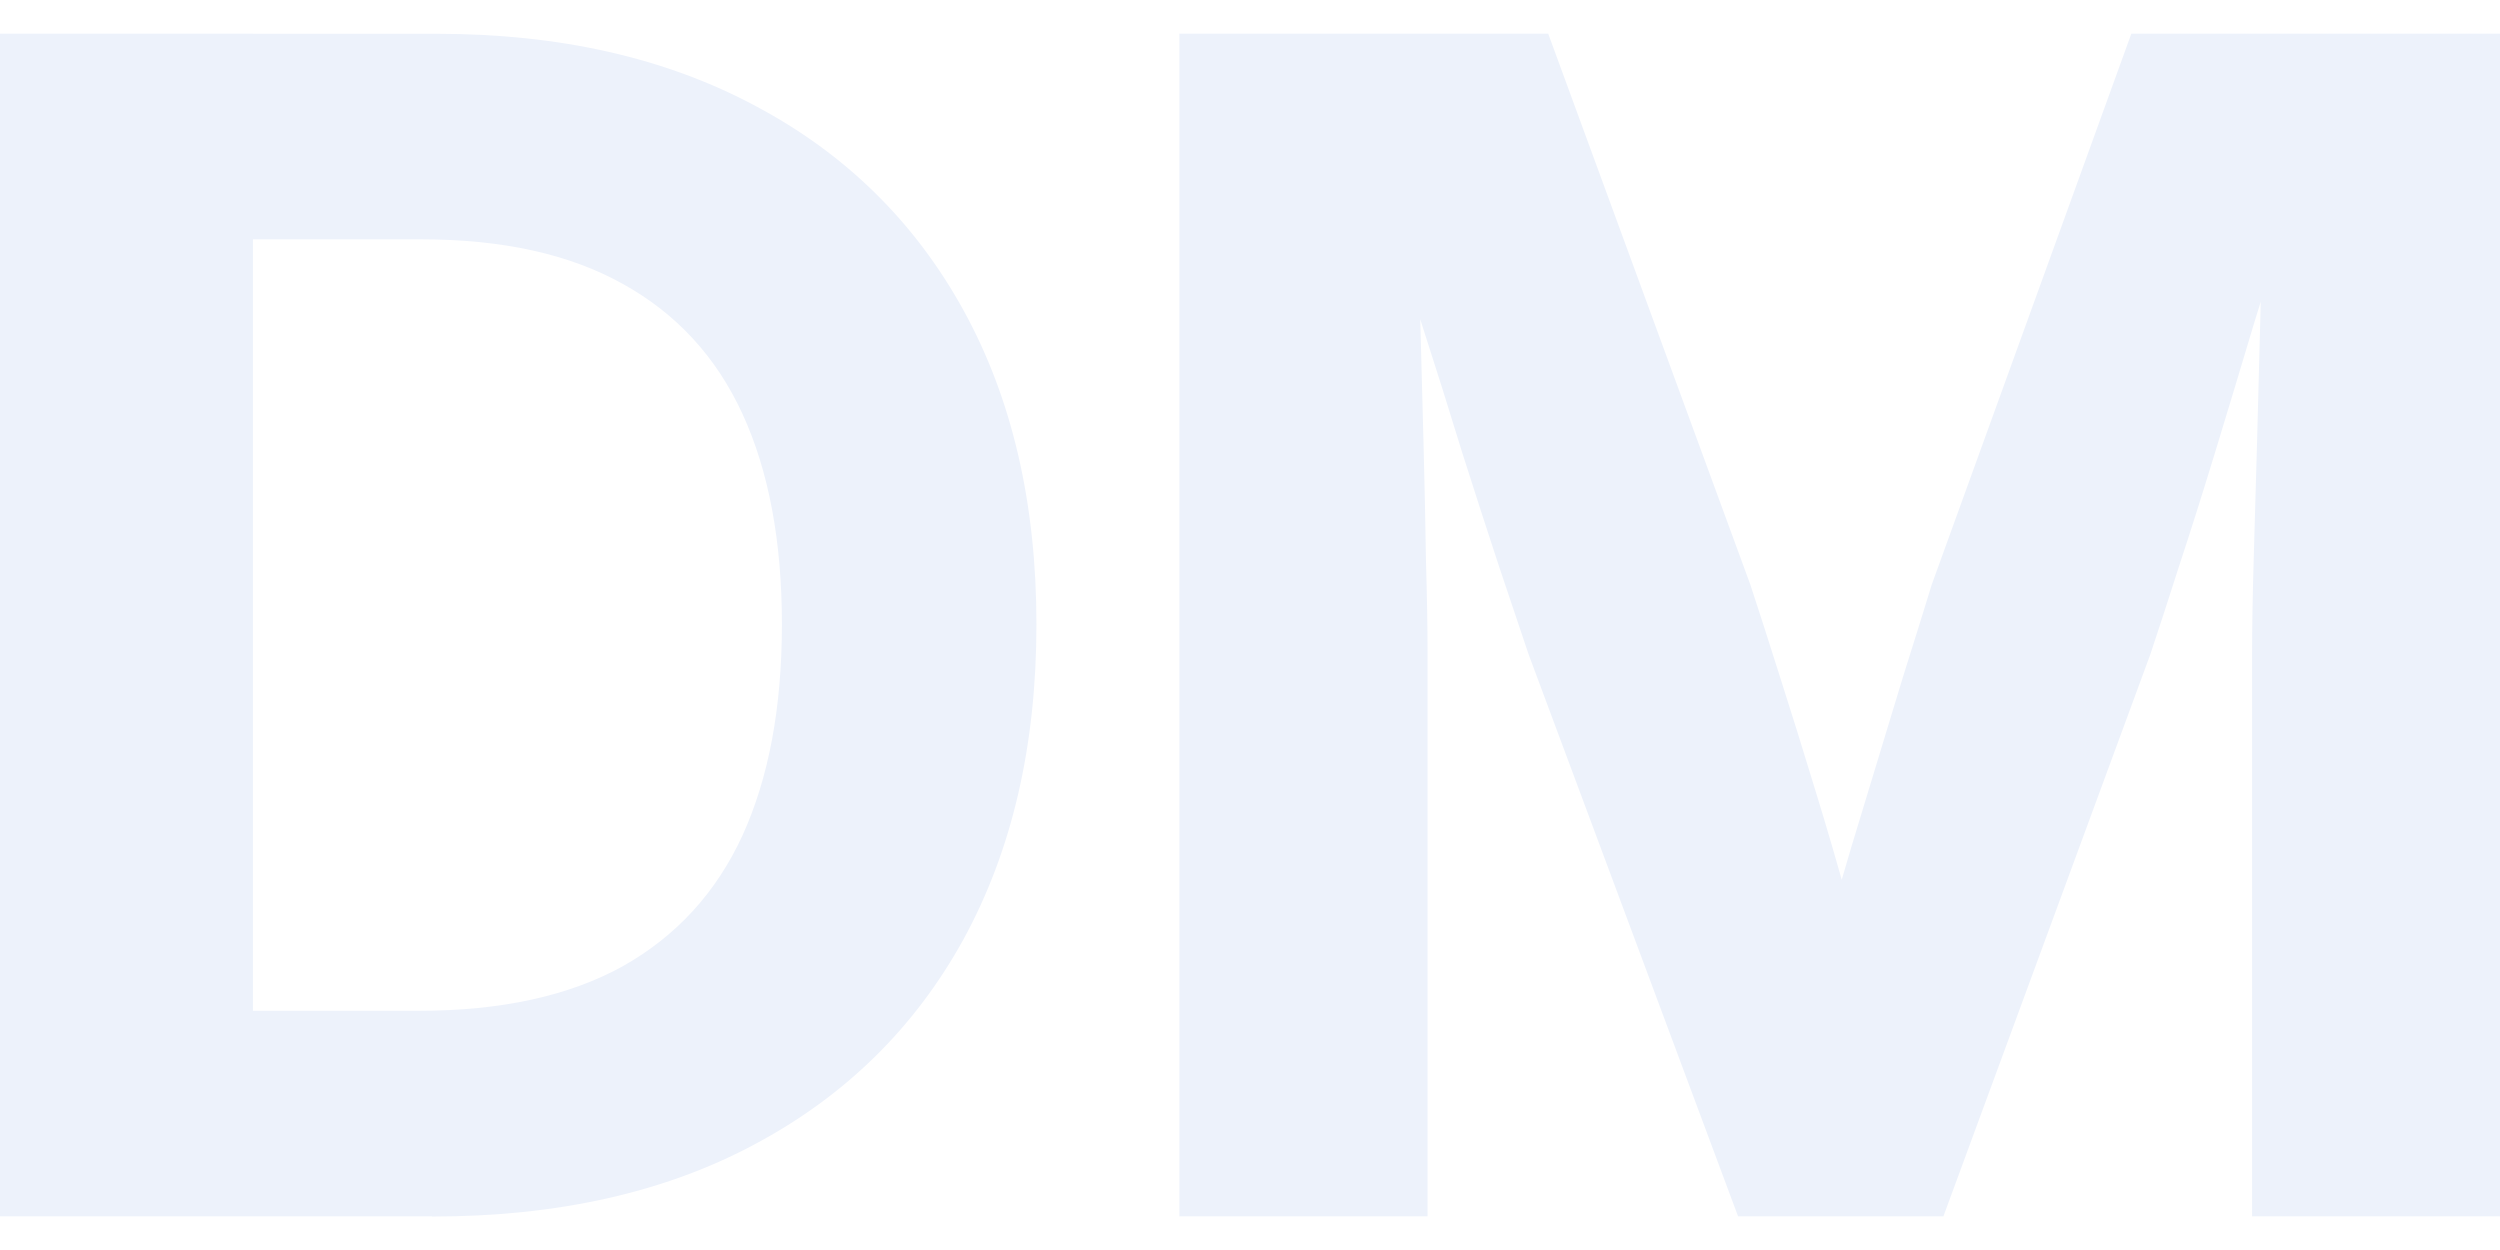
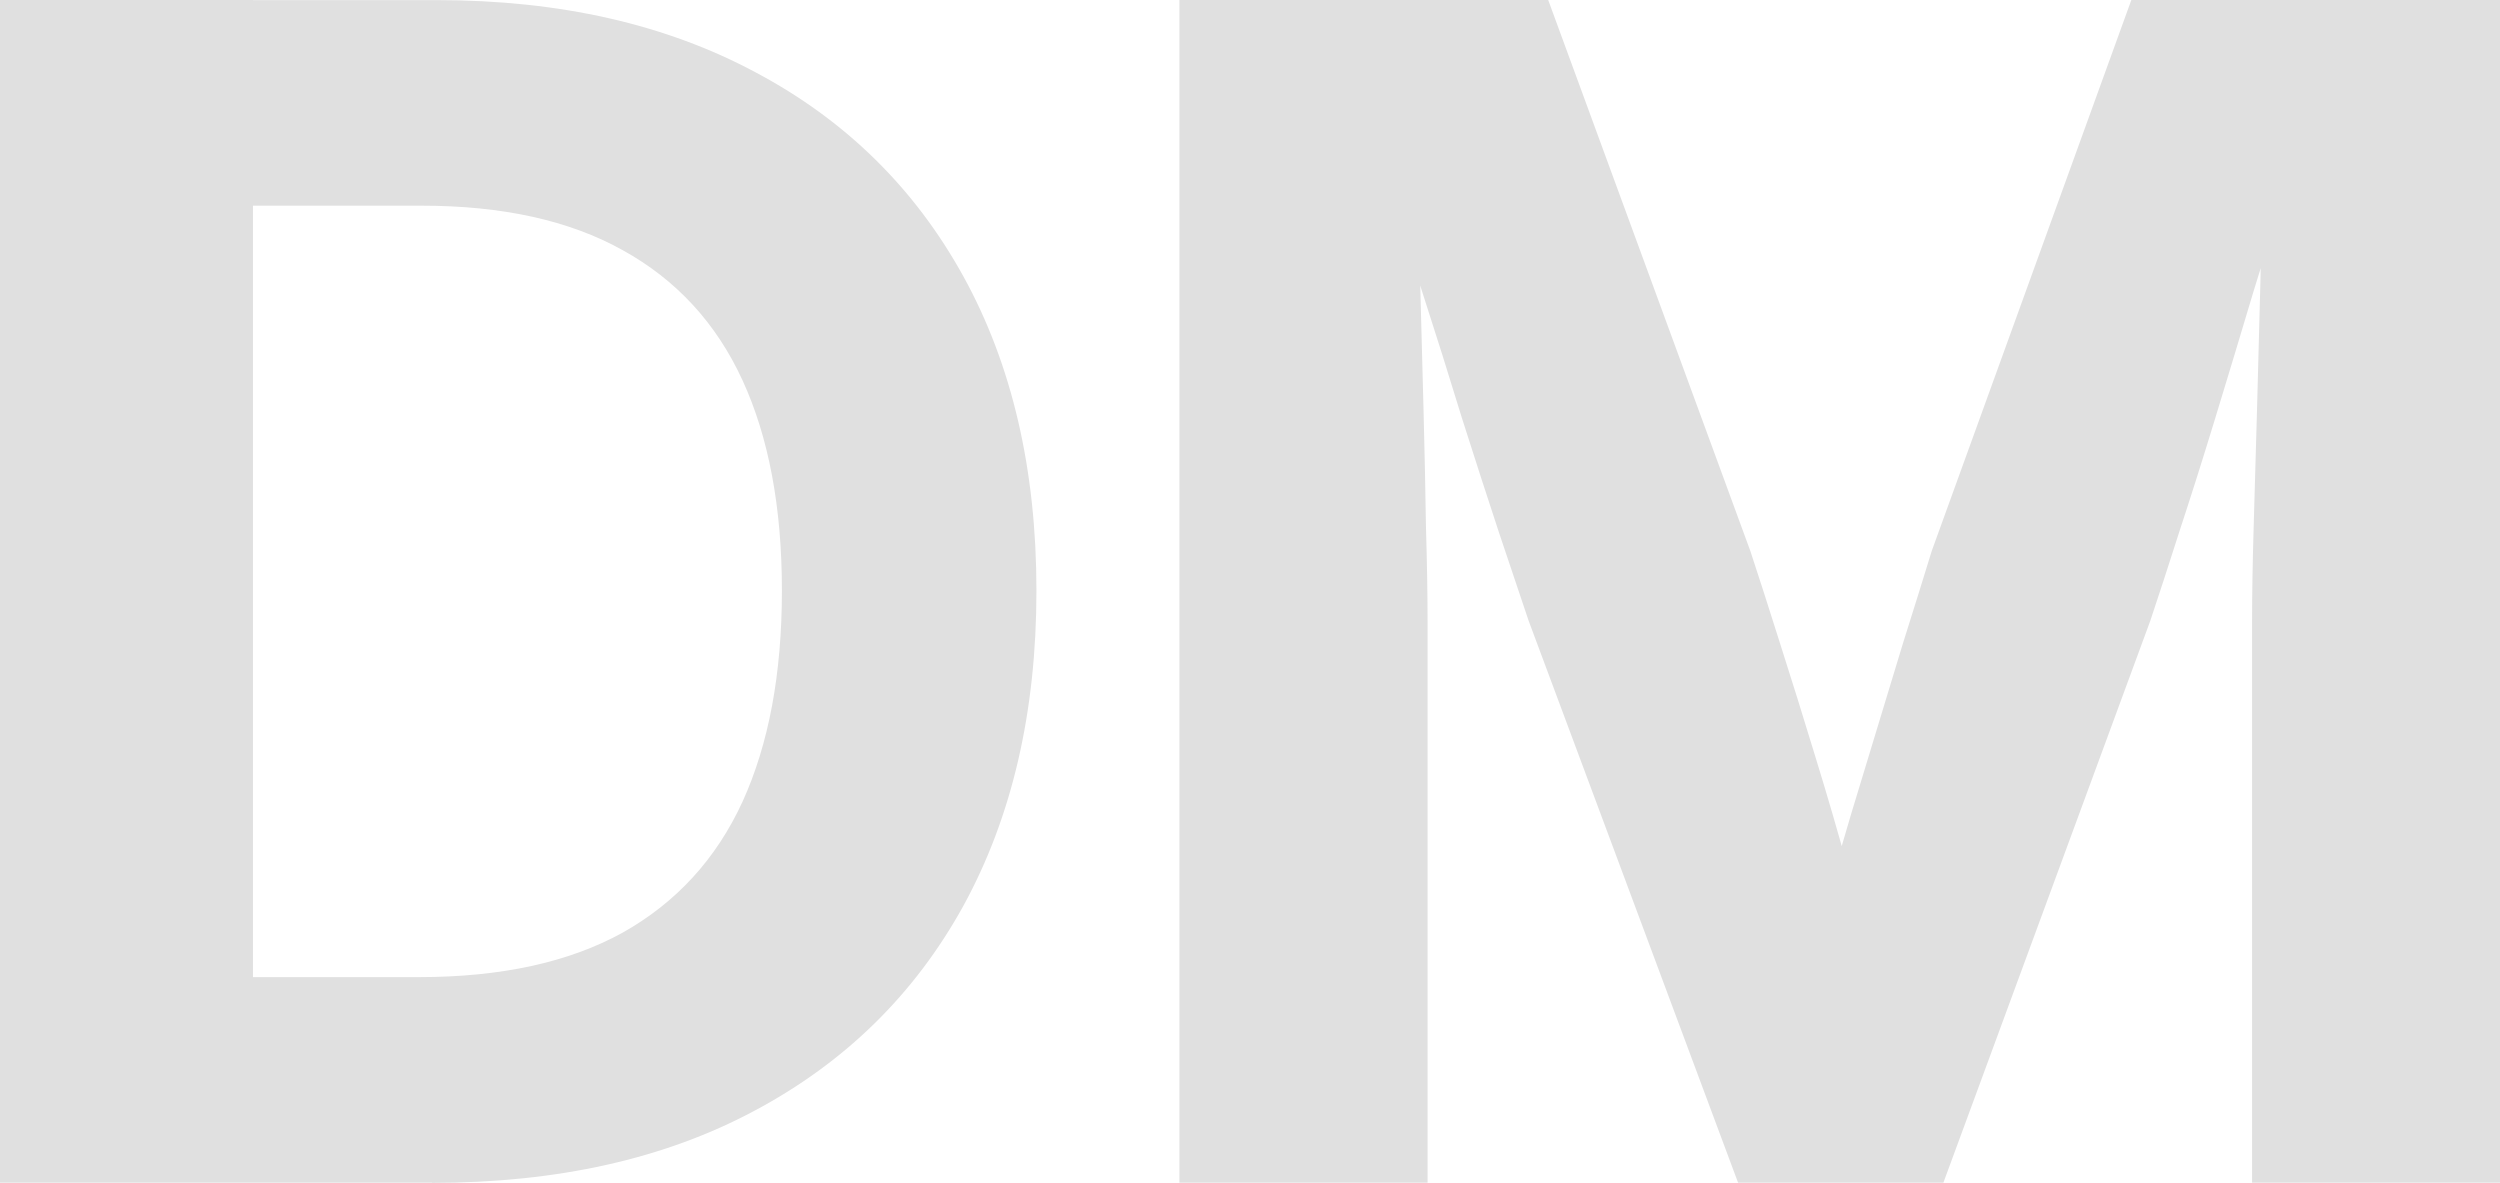
- <svg xmlns="http://www.w3.org/2000/svg" width="100px" height="50px" viewBox="0 0 25.168 11.906" version="1.1" id="svg5">
+ <svg xmlns="http://www.w3.org/2000/svg" width="25.168mm" height="11.906mm" viewBox="0 0 25.168 11.906" version="1.1" id="svg5">
  <defs id="defs2" />
-   <g id="layer1" transform="translate(-103.2537,-51.77566)" style="fill:#edf2fb;fill-opacity:1">
-     <g transform="scale(1.009058,0.9910235)" id="text578" style="font-weight:bold;font-size:25.63px;font-family:Inter;-inkscape-font-specification:'Inter Bold';stroke-width:0.267;fill:#edf2fb;fill-opacity:1" />
-     <g aria-label="DM" transform="scale(1.017212,0.9830792)" id="text674" style="font-weight:bold;font-size:16.647px;font-family:Inter;-inkscape-font-specification:'Inter Bold';stroke-width:0.26;fill:#edf2fb;fill-opacity:1">
-       <path d="m 105.782,64.778 h -3.129 V 62.673 h 2.999 q 1.219,0 2.016,-0.455 0.797,-0.463 1.187,-1.341 0.39,-0.886 0.39,-2.162 0,-1.276 -0.39,-2.154 -0.39,-0.878 -1.187,-1.333 -0.788,-0.455 -1.991,-0.455 h -3.081 v -2.105 h 3.235 q 1.821,0 3.154,0.74 1.333,0.732 2.056,2.089 0.723,1.357 0.723,3.219 0,1.861 -0.723,3.227 -0.723,1.357 -2.065,2.097 -1.333,0.74 -3.194,0.74 z m -1.772,-12.111 v 12.111 h -2.504 V 52.667 Z" id="path676" style="fill:#edf2fb;fill-opacity:1" />
-       <path d="M 113.179,64.778 V 52.667 h 3.65 l 2,5.641 q 0.122,0.382 0.293,0.943 0.171,0.553 0.35,1.162 0.179,0.601 0.325,1.154 0.154,0.553 0.252,0.918 h -0.626 q 0.098,-0.366 0.244,-0.918 0.154,-0.553 0.333,-1.154 0.179,-0.61 0.341,-1.162 0.171,-0.561 0.284,-0.943 l 1.975,-5.641 h 3.65 v 12.111 h -2.455 v -5.755 q 0,-0.406 0.016,-0.967 0.016,-0.561 0.033,-1.195 0.016,-0.642 0.033,-1.292 0.016,-0.658 0.024,-1.244 h 0.301 q -0.187,0.642 -0.39,1.317 -0.195,0.675 -0.382,1.309 -0.187,0.634 -0.358,1.17 -0.163,0.528 -0.284,0.902 l -2.048,5.755 h -2.032 l -2.073,-5.755 q -0.122,-0.374 -0.293,-0.902 -0.171,-0.536 -0.366,-1.17 -0.187,-0.634 -0.398,-1.309 -0.203,-0.675 -0.398,-1.317 h 0.358 q 0.008,0.585 0.024,1.244 0.016,0.65 0.033,1.292 0.016,0.634 0.024,1.195 0.016,0.561 0.016,0.967 v 5.755 z" id="path678" style="fill:#edf2fb;fill-opacity:1" />
+   <g id="layer1" transform="translate(-103.2537,-51.77566)" style="fill:#e0e0e0;fill-opacity:1">
+     <g transform="scale(1.009058,0.9910235)" id="text578" style="font-weight:bold;font-size:25.63px;font-family:Inter;-inkscape-font-specification:'Inter Bold';stroke-width:0.267;fill:#e0e0e0;fill-opacity:1" />
+     <g aria-label="DM" transform="scale(1.017212,0.9830792)" id="text674" style="font-weight:bold;font-size:16.647px;font-family:Inter;-inkscape-font-specification:'Inter Bold';stroke-width:0.26;fill:#e0e0e0;fill-opacity:1">
+       <path d="m 105.782,64.778 h -3.129 V 62.673 h 2.999 q 1.219,0 2.016,-0.455 0.797,-0.463 1.187,-1.341 0.39,-0.886 0.39,-2.162 0,-1.276 -0.39,-2.154 -0.39,-0.878 -1.187,-1.333 -0.788,-0.455 -1.991,-0.455 h -3.081 v -2.105 h 3.235 q 1.821,0 3.154,0.74 1.333,0.732 2.056,2.089 0.723,1.357 0.723,3.219 0,1.861 -0.723,3.227 -0.723,1.357 -2.065,2.097 -1.333,0.74 -3.194,0.74 z m -1.772,-12.111 v 12.111 h -2.504 V 52.667 Z" id="path676" style="fill:#e0e0e0;fill-opacity:1" />
+       <path d="M 113.179,64.778 V 52.667 h 3.65 l 2,5.641 q 0.122,0.382 0.293,0.943 0.171,0.553 0.35,1.162 0.179,0.601 0.325,1.154 0.154,0.553 0.252,0.918 h -0.626 q 0.098,-0.366 0.244,-0.918 0.154,-0.553 0.333,-1.154 0.179,-0.61 0.341,-1.162 0.171,-0.561 0.284,-0.943 l 1.975,-5.641 h 3.65 v 12.111 h -2.455 v -5.755 q 0,-0.406 0.016,-0.967 0.016,-0.561 0.033,-1.195 0.016,-0.642 0.033,-1.292 0.016,-0.658 0.024,-1.244 h 0.301 q -0.187,0.642 -0.39,1.317 -0.195,0.675 -0.382,1.309 -0.187,0.634 -0.358,1.17 -0.163,0.528 -0.284,0.902 l -2.048,5.755 h -2.032 l -2.073,-5.755 q -0.122,-0.374 -0.293,-0.902 -0.171,-0.536 -0.366,-1.17 -0.187,-0.634 -0.398,-1.309 -0.203,-0.675 -0.398,-1.317 h 0.358 q 0.008,0.585 0.024,1.244 0.016,0.65 0.033,1.292 0.016,0.634 0.024,1.195 0.016,0.561 0.016,0.967 v 5.755 z" id="path678" style="fill:#e0e0e0;fill-opacity:1" />
    </g>
  </g>
</svg>
